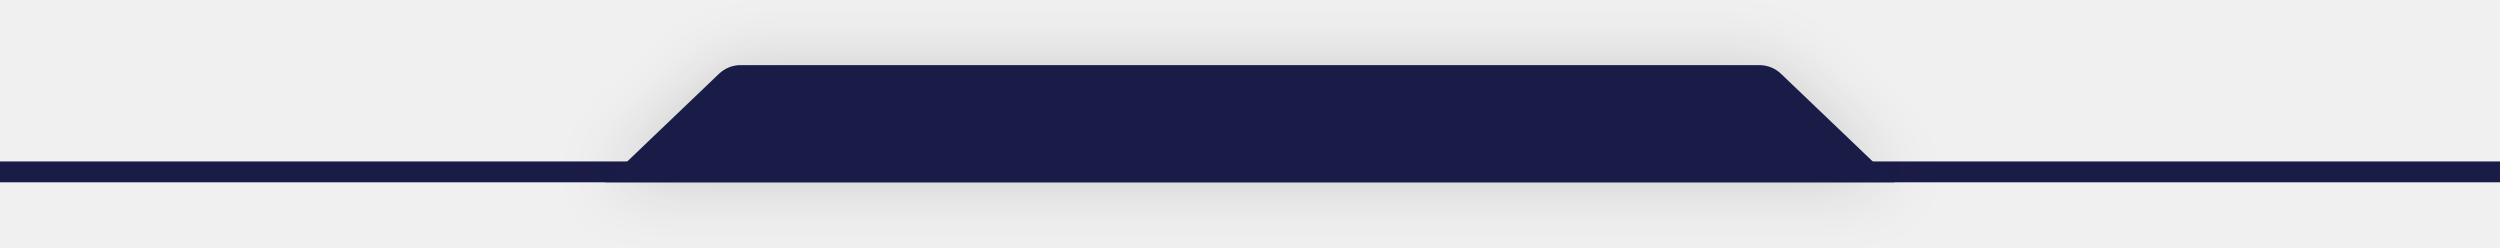
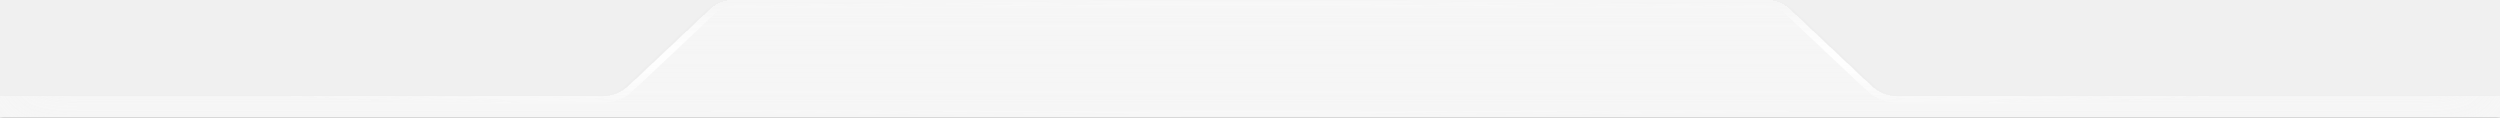
- <svg xmlns="http://www.w3.org/2000/svg" width="1920" height="190" viewBox="0 0 1920 190" fill="none">
-   <rect y="124" width="1920" height="16" fill="#1A1C48" />
-   <g filter="url(#filter0_d_5500_10)">
-     <path d="M552.216 56.649C556.682 52.382 562.621 50 568.798 50H1351.2C1357.38 50 1363.32 52.382 1367.78 56.649L1455 140H465L552.216 56.649Z" fill="#1A1C48" />
+ <svg xmlns="http://www.w3.org/2000/svg" width="1920" height="90" viewBox="0 0 1920 90" fill="none">
+   <g filter="url(#filter0_bd_5515_145)">
+     <mask id="path-1-inside-1_5515_145" fill="white">
+       <path fill-rule="evenodd" clip-rule="evenodd" d="M562.427 0C556.314 0 550.432 2.332 545.98 6.521L488.13 60.957C483.008 65.777 480.447 68.186 477.501 69.907C474.888 71.433 472.059 72.554 469.111 73.234C465.786 74 462.269 74 455.236 74H-7C-11.418 74 -15 77.582 -15 82V82C-15 86.418 -11.418 90 -7 90H457.266H1462.73H1927C1931.42 90 1935 86.418 1935 82V82C1935 77.582 1931.42 74 1927 74H1464.76C1457.73 74 1454.21 74 1450.89 73.234C1447.94 72.554 1445.11 71.433 1442.5 69.907C1439.55 68.186 1436.99 65.777 1431.87 60.957L1374.02 6.521C1369.57 2.332 1363.69 0 1357.57 0H562.427Z" />
+     </mask>
+     <path fill-rule="evenodd" clip-rule="evenodd" d="M562.427 0C556.314 0 550.432 2.332 545.98 6.521L488.13 60.957C483.008 65.777 480.447 68.186 477.501 69.907C474.888 71.433 472.059 72.554 469.111 73.234C465.786 74 462.269 74 455.236 74H-7C-11.418 74 -15 77.582 -15 82V82C-15 86.418 -11.418 90 -7 90H457.266H1462.73H1927C1931.42 90 1935 86.418 1935 82V82C1935 77.582 1931.42 74 1927 74H1464.76C1457.73 74 1454.21 74 1450.89 73.234C1447.94 72.554 1445.11 71.433 1442.5 69.907C1439.55 68.186 1436.99 65.777 1431.87 60.957L1374.02 6.521C1369.57 2.332 1363.69 0 1357.57 0H562.427Z" fill="white" fill-opacity="0.4" shape-rendering="crispEdges" />
+     <path d="M545.98 6.521L542.554 2.88L542.554 2.88L545.98 6.521ZM1374.02 6.521L1370.59 10.163L1370.59 10.163L1374.02 6.521ZM1450.89 73.234L1449.77 78.106L1450.89 73.234ZM1431.87 60.957L1428.44 64.598L1431.87 60.957ZM1442.5 69.907L1439.98 74.225L1442.5 69.907ZM488.13 60.957L484.704 57.316L488.13 60.957ZM477.501 69.907L474.98 65.589L477.501 69.907ZM469.111 73.234L467.988 68.362L469.111 73.234ZM549.407 10.163C552.931 6.847 557.588 5 562.427 5V-5C555.041 -5 547.933 -2.182 542.554 2.88L549.407 10.163ZM491.557 64.598L549.407 10.163L542.554 2.88L484.704 57.316L491.557 64.598ZM-7 79H455.236V69H-7V79ZM457.266 85H-7V95H457.266V85ZM1462.73 85H457.266V95H1462.73V85ZM1927 85H1462.73V95H1927V85ZM1464.76 79H1927V69H1464.76V79ZM1370.59 10.163L1428.44 64.598L1435.3 57.316L1377.45 2.88L1370.59 10.163ZM1357.57 5C1362.41 5 1367.07 6.847 1370.59 10.163L1377.45 2.88C1372.07 -2.182 1364.96 -5 1357.57 -5V5ZM562.427 5H1357.57V-5H562.427V5ZM1464.76 69C1457.5 69 1454.65 68.97 1452.01 68.362L1449.77 78.106C1453.77 79.03 1457.96 79 1464.76 79V69ZM1428.44 64.598C1433.4 69.262 1436.43 72.151 1439.98 74.225L1445.02 65.589C1442.68 64.222 1440.58 62.291 1435.3 57.316L1428.44 64.598ZM1452.01 68.362C1449.56 67.795 1447.2 66.861 1445.02 65.589L1439.98 74.225C1443.03 76.005 1446.33 77.313 1449.77 78.106L1452.01 68.362ZM-20 82C-20 89.18 -14.18 95 -7 95V85C-8.657 85 -10 83.657 -10 82H-20ZM1940 82C1940 74.82 1934.18 69 1927 69V79C1928.66 79 1930 80.343 1930 82H1940ZM-7 69C-14.18 69 -20 74.82 -20 82H-10C-10 80.343 -8.657 79 -7 79V69ZM1927 95C1934.18 95 1940 89.18 1940 82H1930C1930 83.657 1928.66 85 1927 85V95ZM484.704 57.316C479.416 62.291 477.321 64.222 474.98 65.589L480.022 74.225C483.574 72.151 486.6 69.262 491.557 64.598L484.704 57.316ZM455.236 79C462.042 79 466.226 79.03 470.234 78.106L467.988 68.362C465.346 68.97 462.497 69 455.236 69V79ZM474.98 65.589C472.802 66.861 470.445 67.795 467.988 68.362L470.234 78.106C473.673 77.313 476.974 76.005 480.022 74.225L474.98 65.589Z" fill="url(#paint0_radial_5515_145)" mask="url(#path-1-inside-1_5515_145)" />
  </g>
  <defs>
-     <filter id="filter0_d_5500_10" x="415" y="0" width="1090" height="190" filterUnits="userSpaceOnUse" color-interpolation-filters="sRGB">
+     <filter id="filter0_bd_5515_145" x="-65" y="-50" width="2050" height="190" filterUnits="userSpaceOnUse" color-interpolation-filters="sRGB">
      <feFlood flood-opacity="0" result="BackgroundImageFix" />
+       <feGaussianBlur in="BackgroundImage" stdDeviation="25" />
+       <feComposite in2="SourceAlpha" operator="in" result="effect1_backgroundBlur_5515_145" />
      <feColorMatrix in="SourceAlpha" type="matrix" values="0 0 0 0 0 0 0 0 0 0 0 0 0 0 0 0 0 0 127 0" result="hardAlpha" />
-       <feOffset />
-       <feGaussianBlur stdDeviation="25" />
-       <feColorMatrix type="matrix" values="0 0 0 0 0 0 0 0 0 0 0 0 0 0 0 0 0 0 0.15 0" />
-       <feBlend mode="normal" in2="BackgroundImageFix" result="effect1_dropShadow_5500_10" />
-       <feBlend mode="normal" in="SourceGraphic" in2="effect1_dropShadow_5500_10" result="shape" />
+       <feOffset dy="4" />
+       <feGaussianBlur stdDeviation="2" />
+       <feComposite in2="hardAlpha" operator="out" />
+       <feColorMatrix type="matrix" values="0 0 0 0 0 0 0 0 0 0 0 0 0 0 0 0 0 0 0.25 0" />
+       <feBlend mode="normal" in2="effect1_backgroundBlur_5515_145" result="effect2_dropShadow_5515_145" />
+       <feBlend mode="normal" in="SourceGraphic" in2="effect2_dropShadow_5515_145" result="shape" />
    </filter>
+     <radialGradient id="paint0_radial_5515_145" cx="0" cy="0" r="1" gradientUnits="userSpaceOnUse" gradientTransform="translate(960 45) rotate(90) scale(45 975)">
+       <stop offset="0.396" stop-color="white" />
+       <stop offset="1" stop-color="white" stop-opacity="0" />
+     </radialGradient>
  </defs>
</svg>
